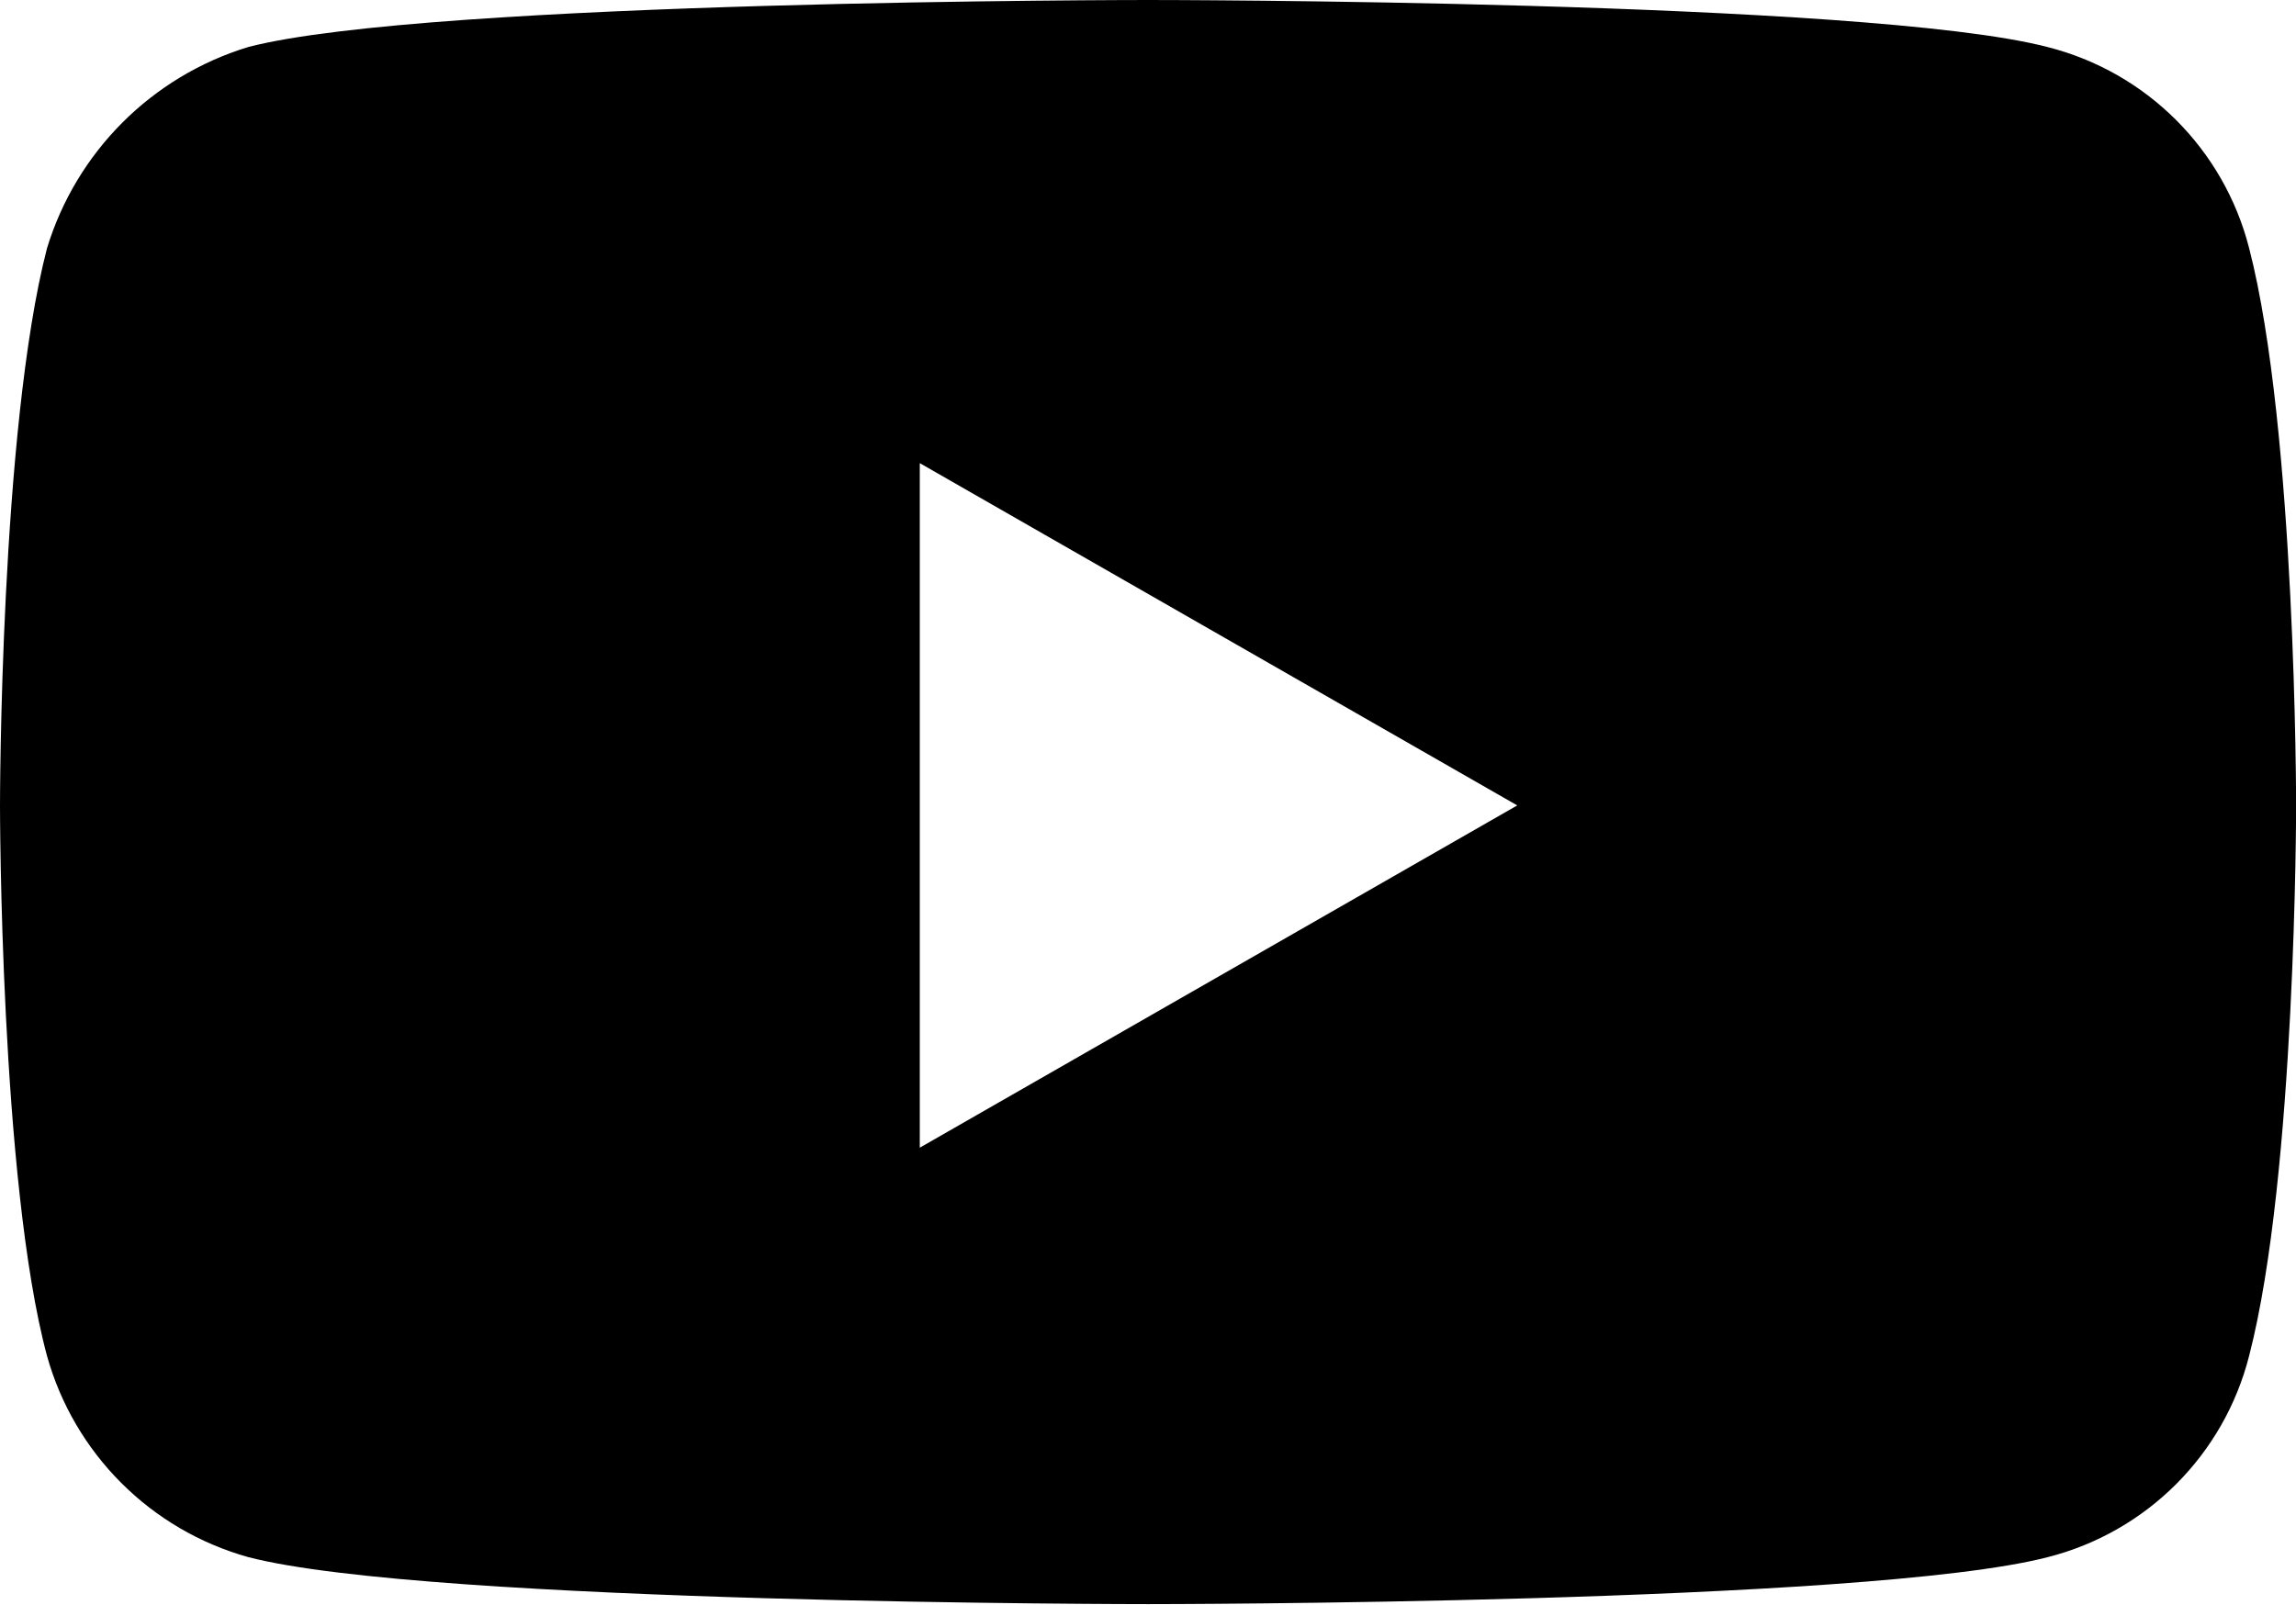
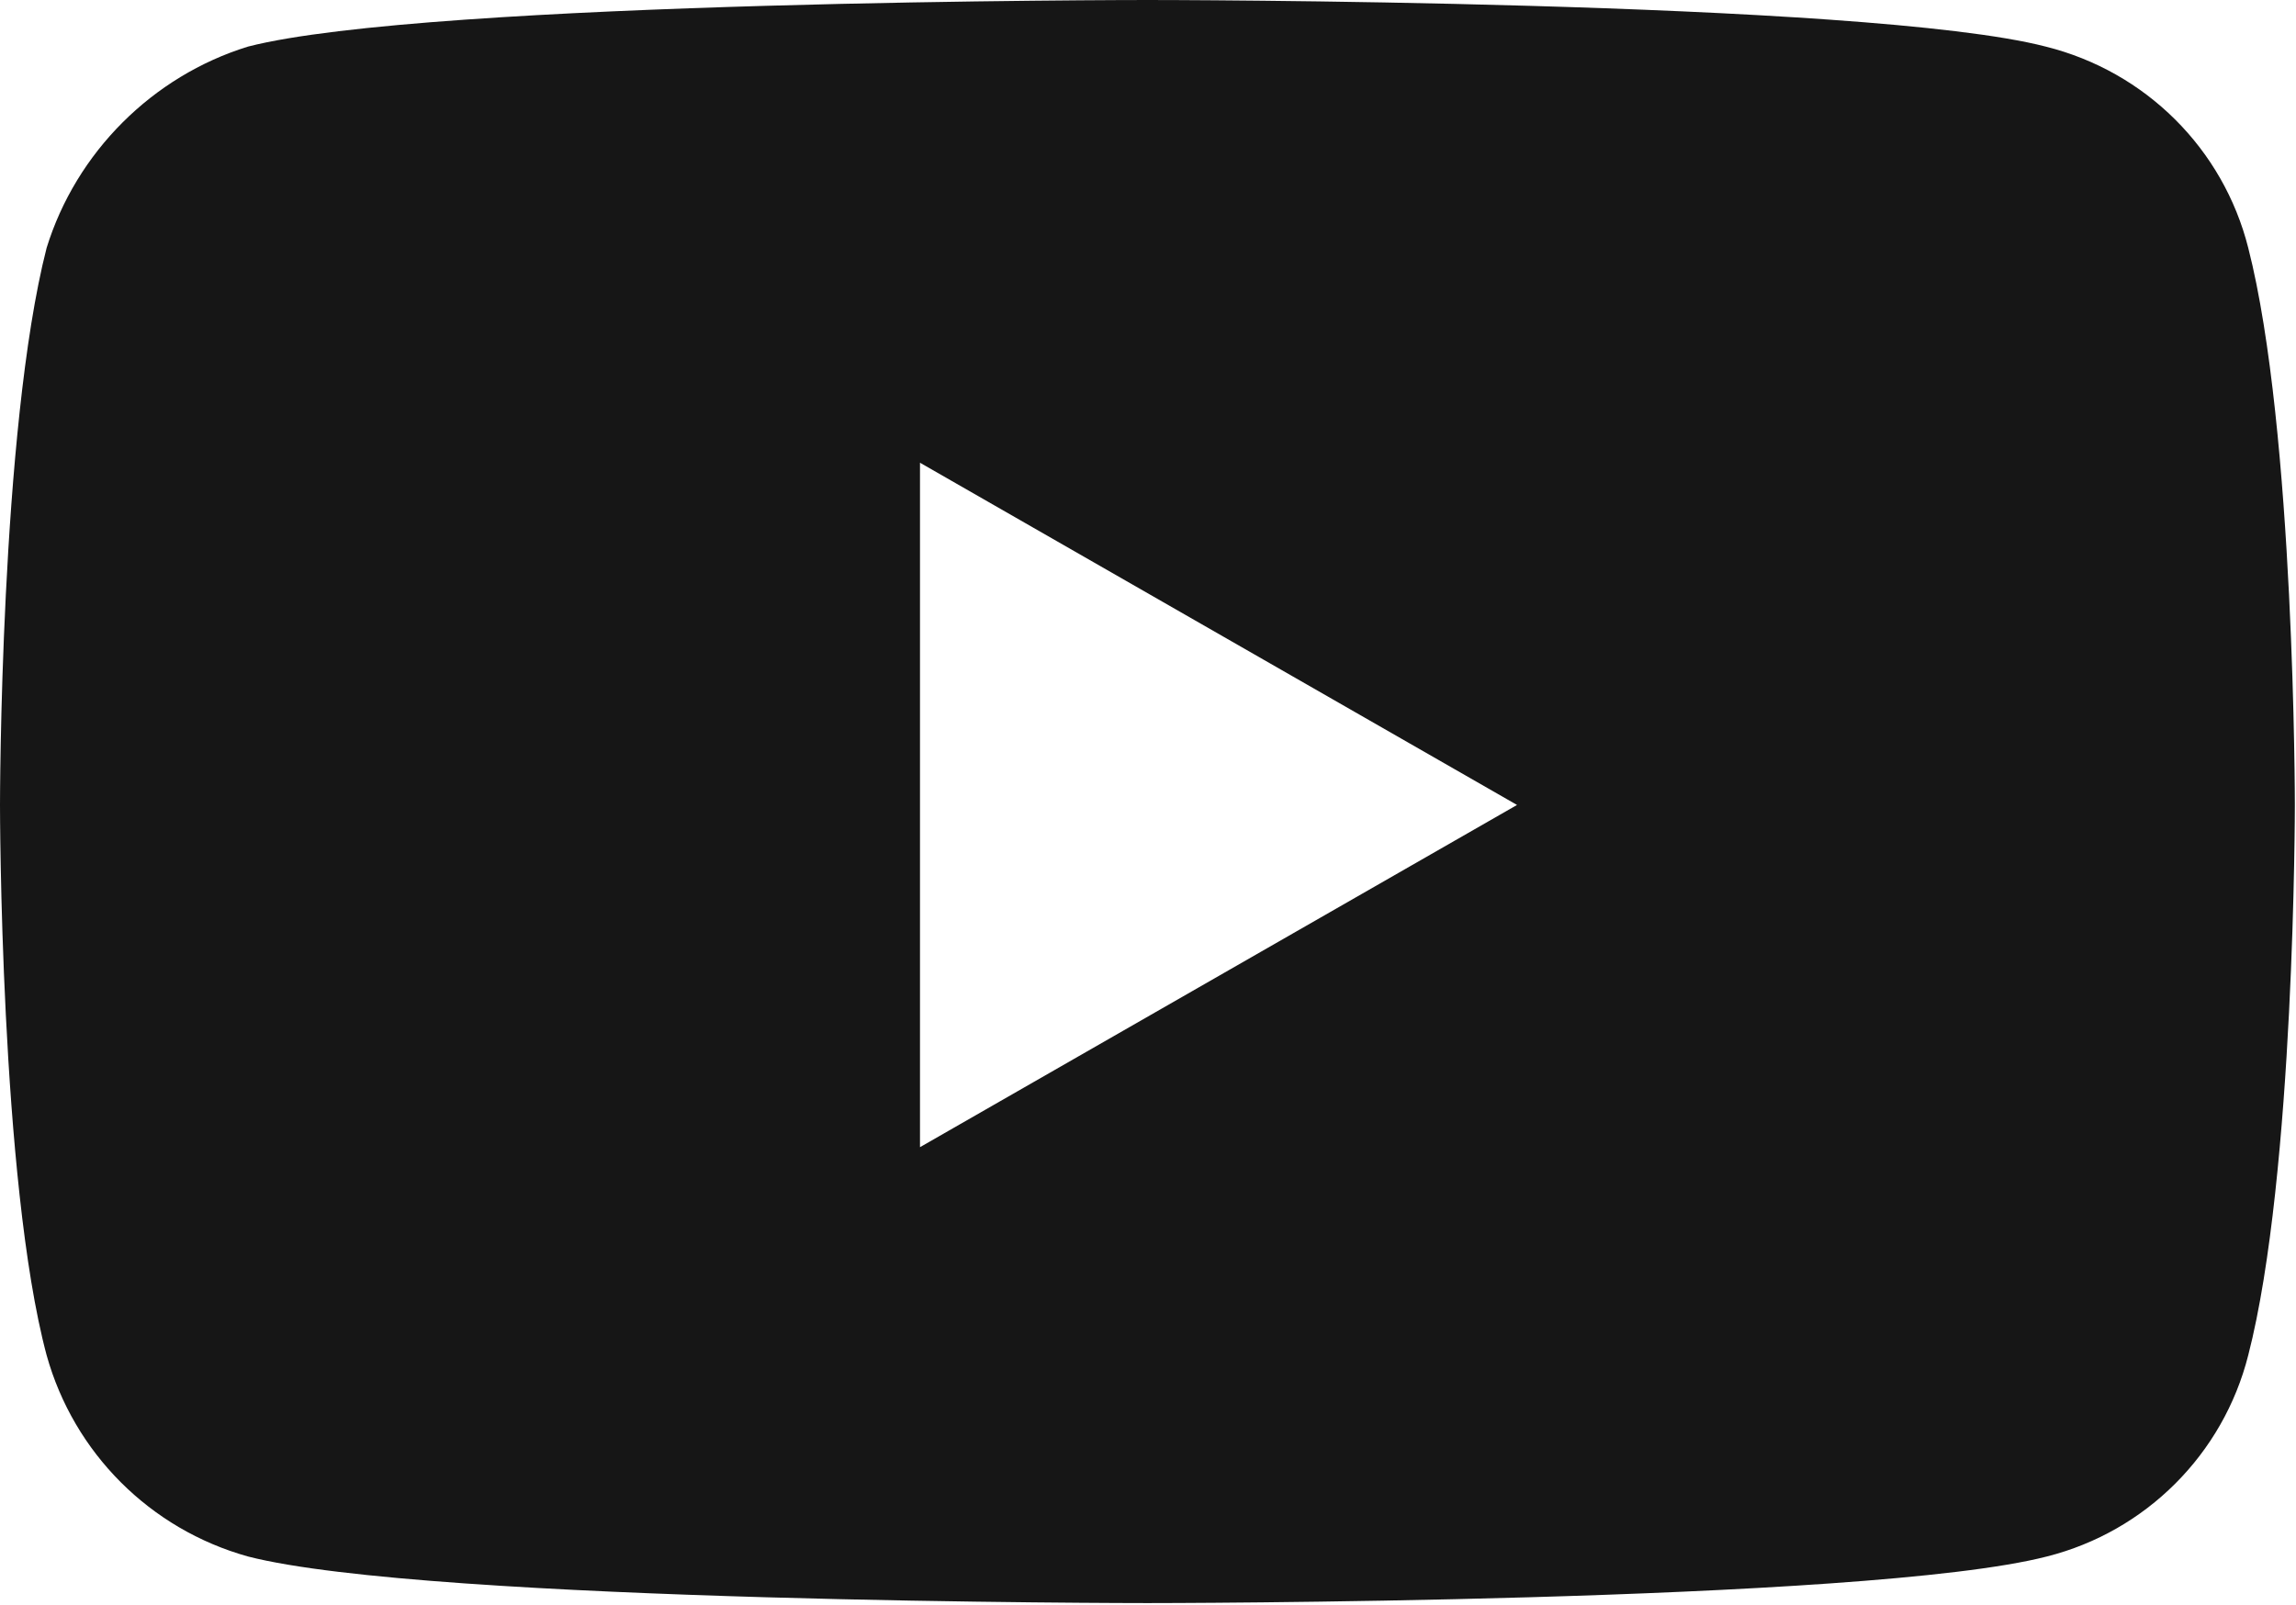
- <svg xmlns="http://www.w3.org/2000/svg" viewBox="0 0 201.87 141.07">
-   <defs>
-     <style>.cls-1{fill:#161616;}</style>
-   </defs>
-   <g id="Layer_2" data-name="Layer 2">
-     <g id="Слой_1" data-name="Слой 1">
+ <svg xmlns="http://www.w3.org/2000/svg" version="1.1" id="Layer_1" x="0px" y="0px" viewBox="0 0 201.9 141.1" style="enable-background:new 0 0 201.9 141.1;" xml:space="preserve">
+   <style type="text/css">
+ 	.st0{fill:#161616;}
+ </style>
+   <g id="Layer_2">
+     <g id="Слой_1">
      <g id="g5360">
        <g id="g4167">
-           <path id="path4156" d="M100.93,0S37.78,0,21.84,4.13A26.61,26.61,0,0,0,4.13,21.84C0,37.78,0,70.83,0,70.83s0,33.05,4.13,48.4a25.49,25.49,0,0,0,17.71,17.71c15.94,4.13,79.1,4.13,79.1,4.13s63.16,0,79.1-4.13a24.49,24.49,0,0,0,17.71-17.71c4.13-15.94,4.13-48.4,4.13-48.4s0-33.05-4.13-49A24.49,24.49,0,0,0,180,4.13C164.09,0,100.93,0,100.93,0ZM80.87,40.73l52.53,30.1-52.53,30.1V40.73Z" />
+           <path id="path4156" class="st0" d="M100.9,0c0,0-63.2,0-79.1,4.1C13.4,6.7,6.7,13.4,4.1,21.8C0,37.8,0,70.8,0,70.8      s0,33.1,4.1,48.4c2.4,8.6,9.1,15.3,17.7,17.7c15.9,4.1,79.1,4.1,79.1,4.1s63.2,0,79.1-4.1c8.7-2.2,15.5-9,17.7-17.7      c4.1-15.9,4.1-48.4,4.1-48.4s0-33-4.1-49c-2.2-8.7-9-15.5-17.8-17.7C164.1,0,100.9,0,100.9,0z M80.9,40.7l52.5,30.1l-52.5,30.1      C80.9,100.9,80.9,40.7,80.9,40.7z" />
        </g>
      </g>
    </g>
  </g>
</svg>
